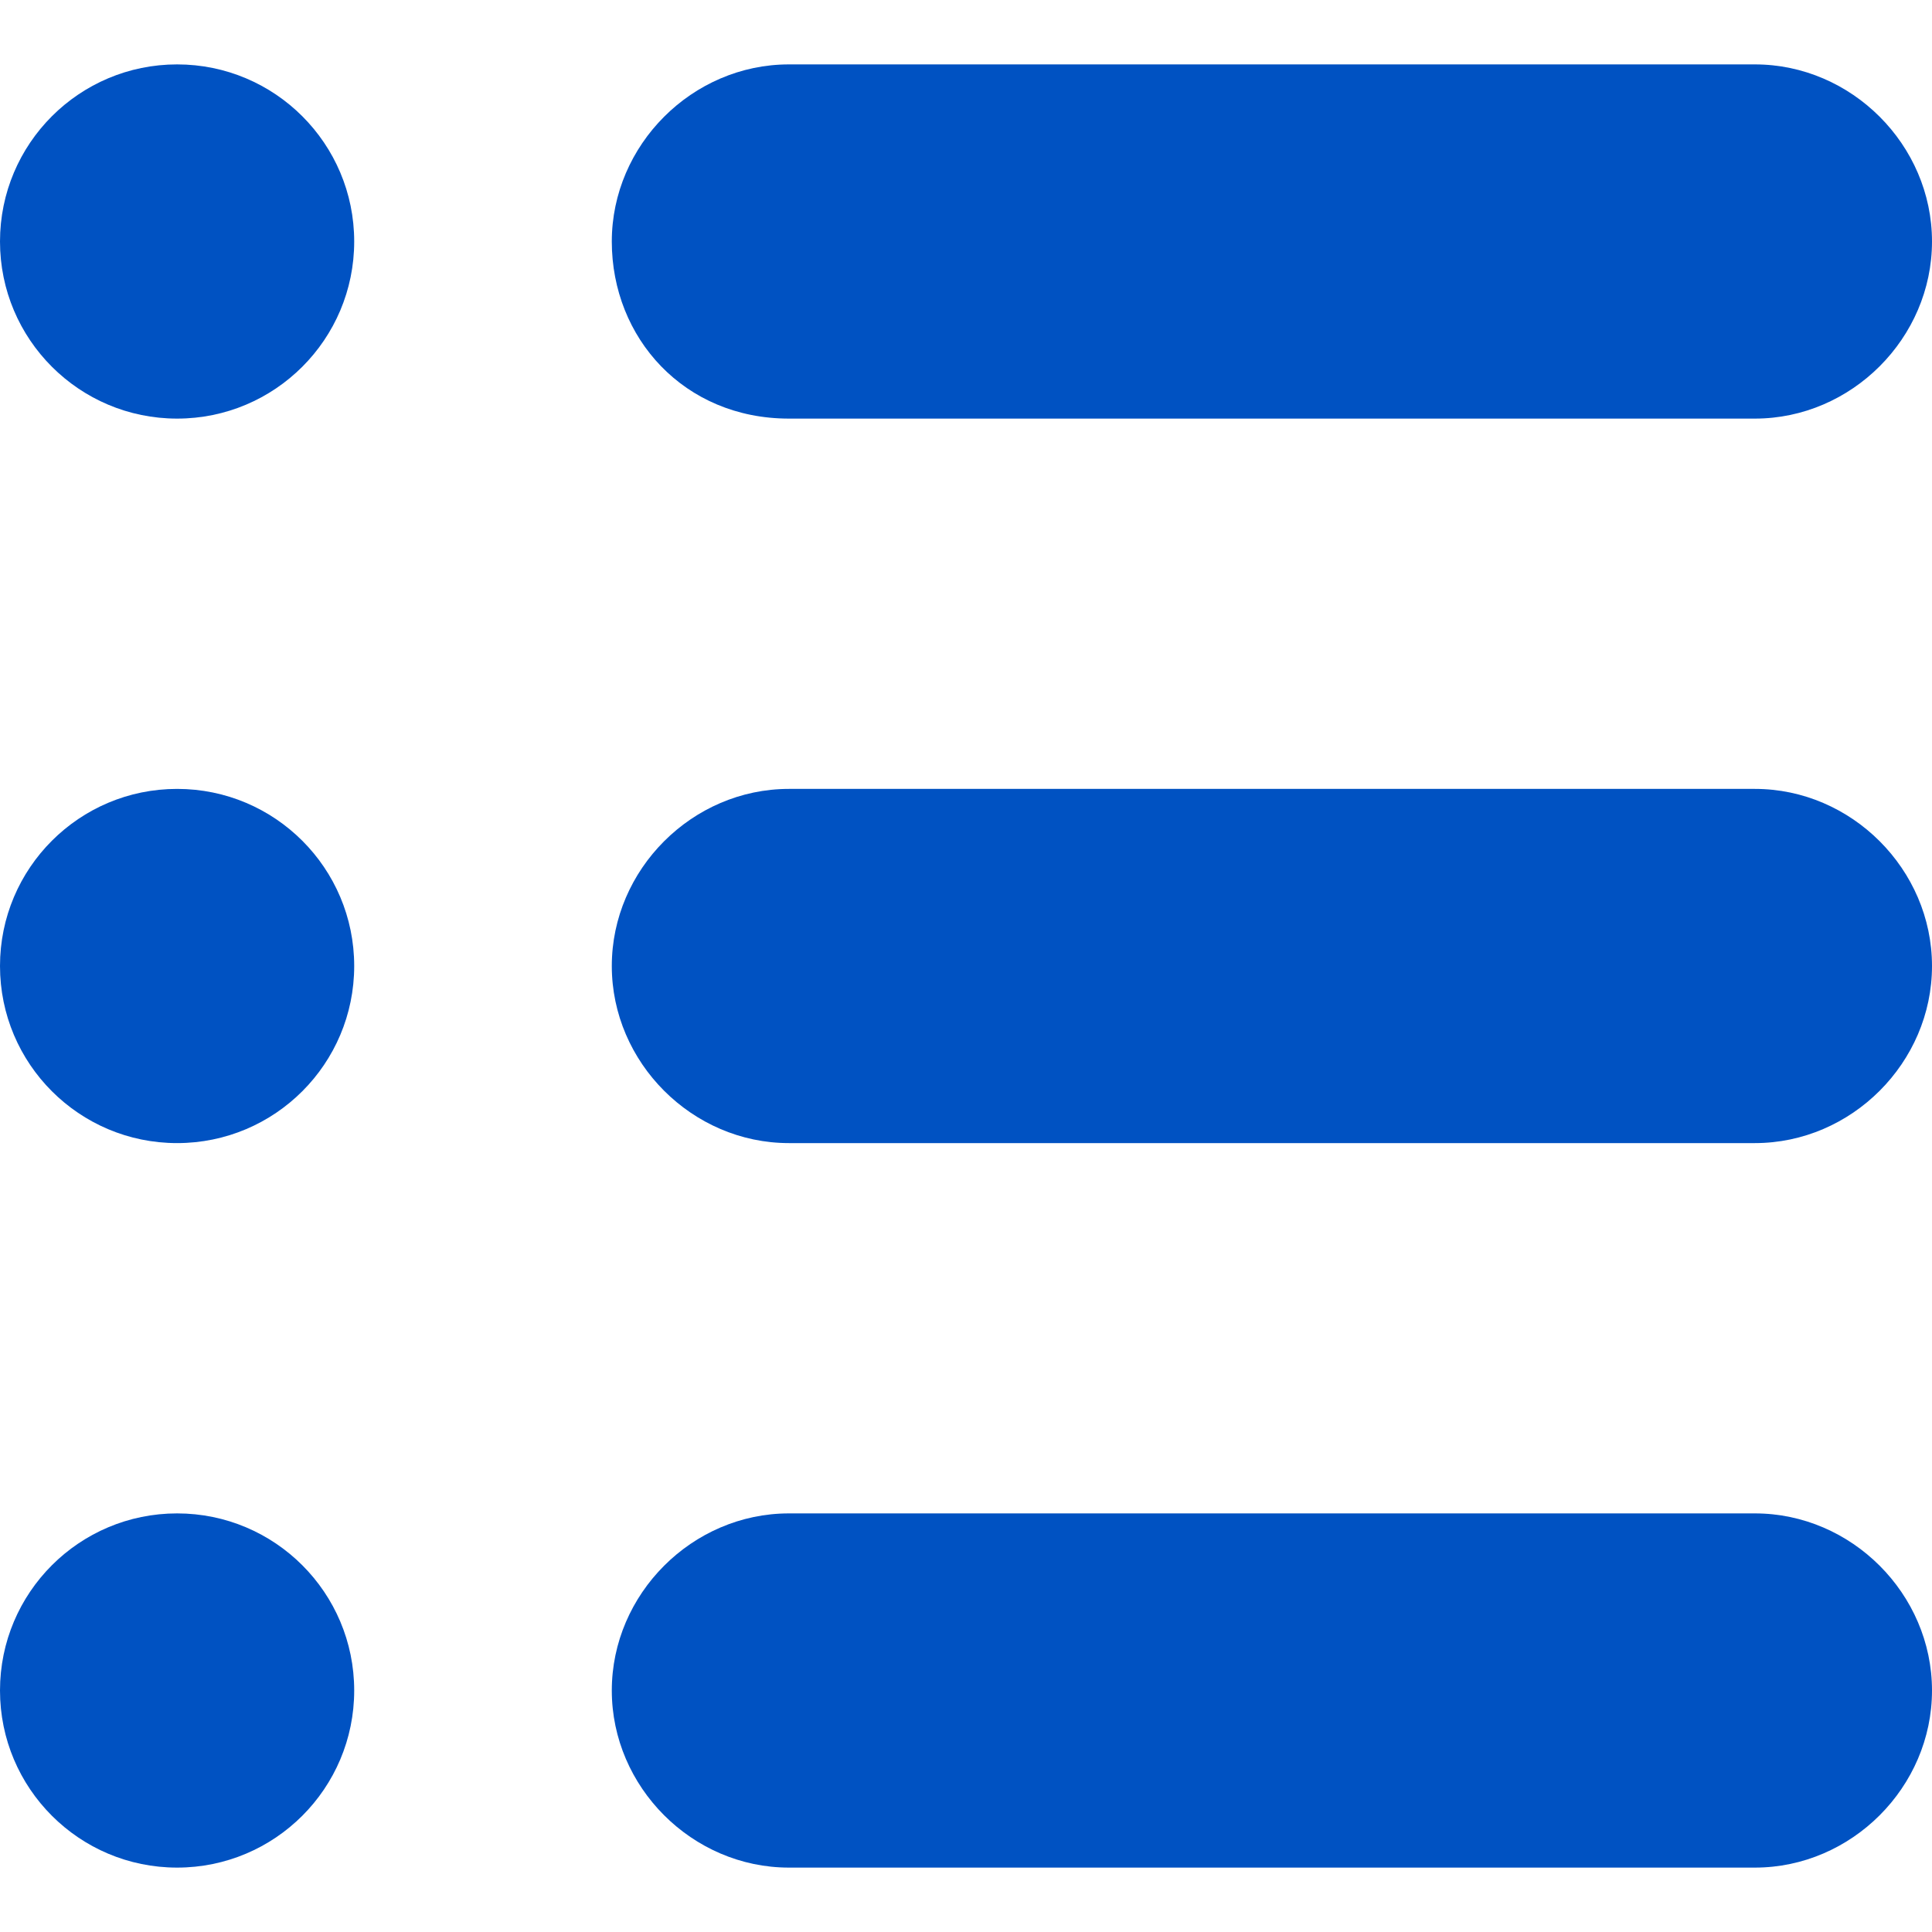
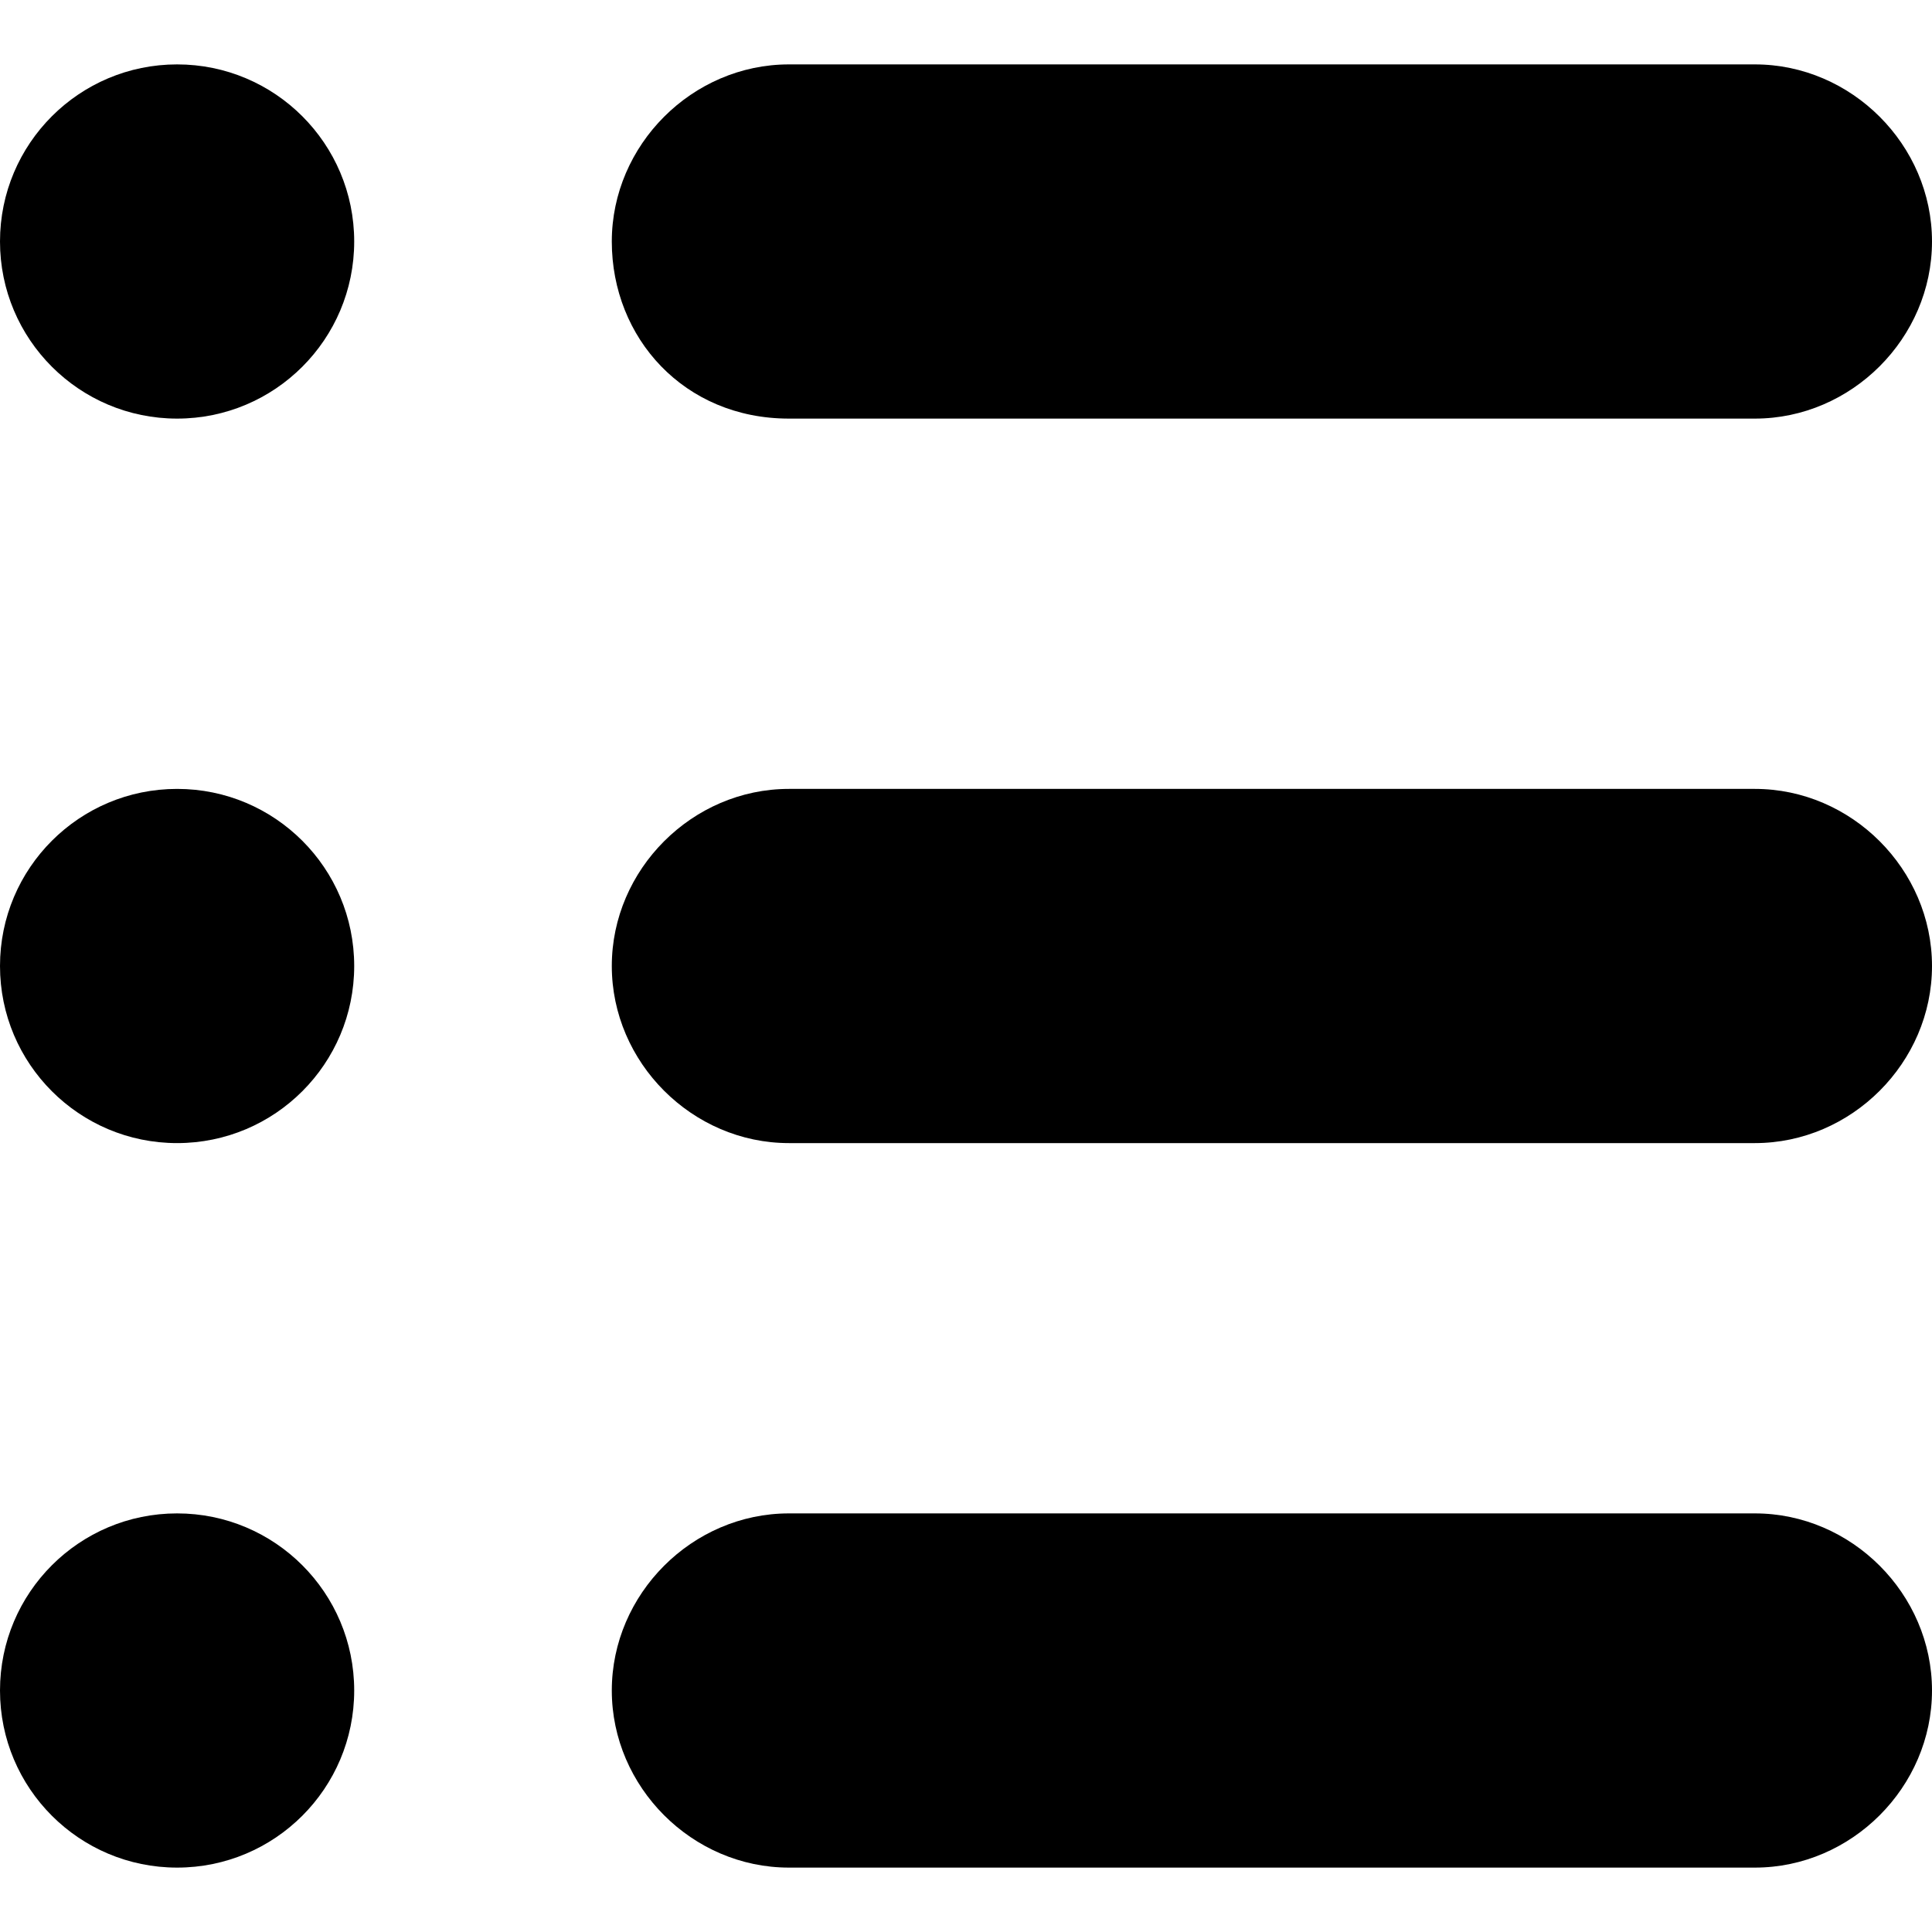
- <svg xmlns="http://www.w3.org/2000/svg" version="1.1" id="Layer_1" x="0px" y="0px" viewBox="0 0 24 24" style="enable-background:new 0 0 24 24;" xml:space="preserve">
-   <style type="text/css">
- 	.st0{fill:#0052C2;}
- 	.st1{fill:none;}
- </style>
-   <g>
-     <circle class="st0" cx="2.2" cy="3" r="2.2" />
-     <path class="st0" d="M9.8,5.2h12C23,5.2,24,4.2,24,3s-1-2.2-2.2-2.2h-12c-1.2,0-2.2,1-2.2,2.2S8.5,5.2,9.8,5.2z" />
-     <circle class="st0" cx="2.2" cy="12" r="2.2" />
-     <path class="st0" d="M21.8,9.8h-12c-1.2,0-2.2,1-2.2,2.2s1,2.2,2.2,2.2h12c1.2,0,2.2-1,2.2-2.2S23,9.8,21.8,9.8z" />
-     <circle class="st0" cx="2.2" cy="21" r="2.2" />
-     <path class="st0" d="M21.8,18.8h-12c-1.2,0-2.2,1-2.2,2.2s1,2.2,2.2,2.2h12c1.2,0,2.2-1,2.2-2.2S23,18.8,21.8,18.8z" />
-   </g>
-   <rect class="st1" width="24" height="24" />
+ <svg xmlns="http://www.w3.org/2000/svg" viewBox="0 0 24 24">
+   <circle cx="2.2" cy="3" r="2.2" />
+   <path d="M9.8,5.2h12C23,5.2,24,4.2,24,3s-1-2.2-2.2-2.2h-12c-1.2,0-2.2,1-2.2,2.2S8.5,5.2,9.8,5.2z" />
+   <circle cx="2.2" cy="12" r="2.2" />
+   <path d="M21.8,9.8h-12c-1.2,0-2.2,1-2.2,2.2s1,2.2,2.2,2.2h12c1.2,0,2.2-1,2.2-2.2S23,9.8,21.8,9.8z" />
+   <circle cx="2.2" cy="21" r="2.2" />
+   <path d="M21.8,18.8h-12c-1.2,0-2.2,1-2.2,2.2s1,2.2,2.2,2.2h12c1.2,0,2.2-1,2.2-2.2S23,18.8,21.8,18.8z" />
</svg>
